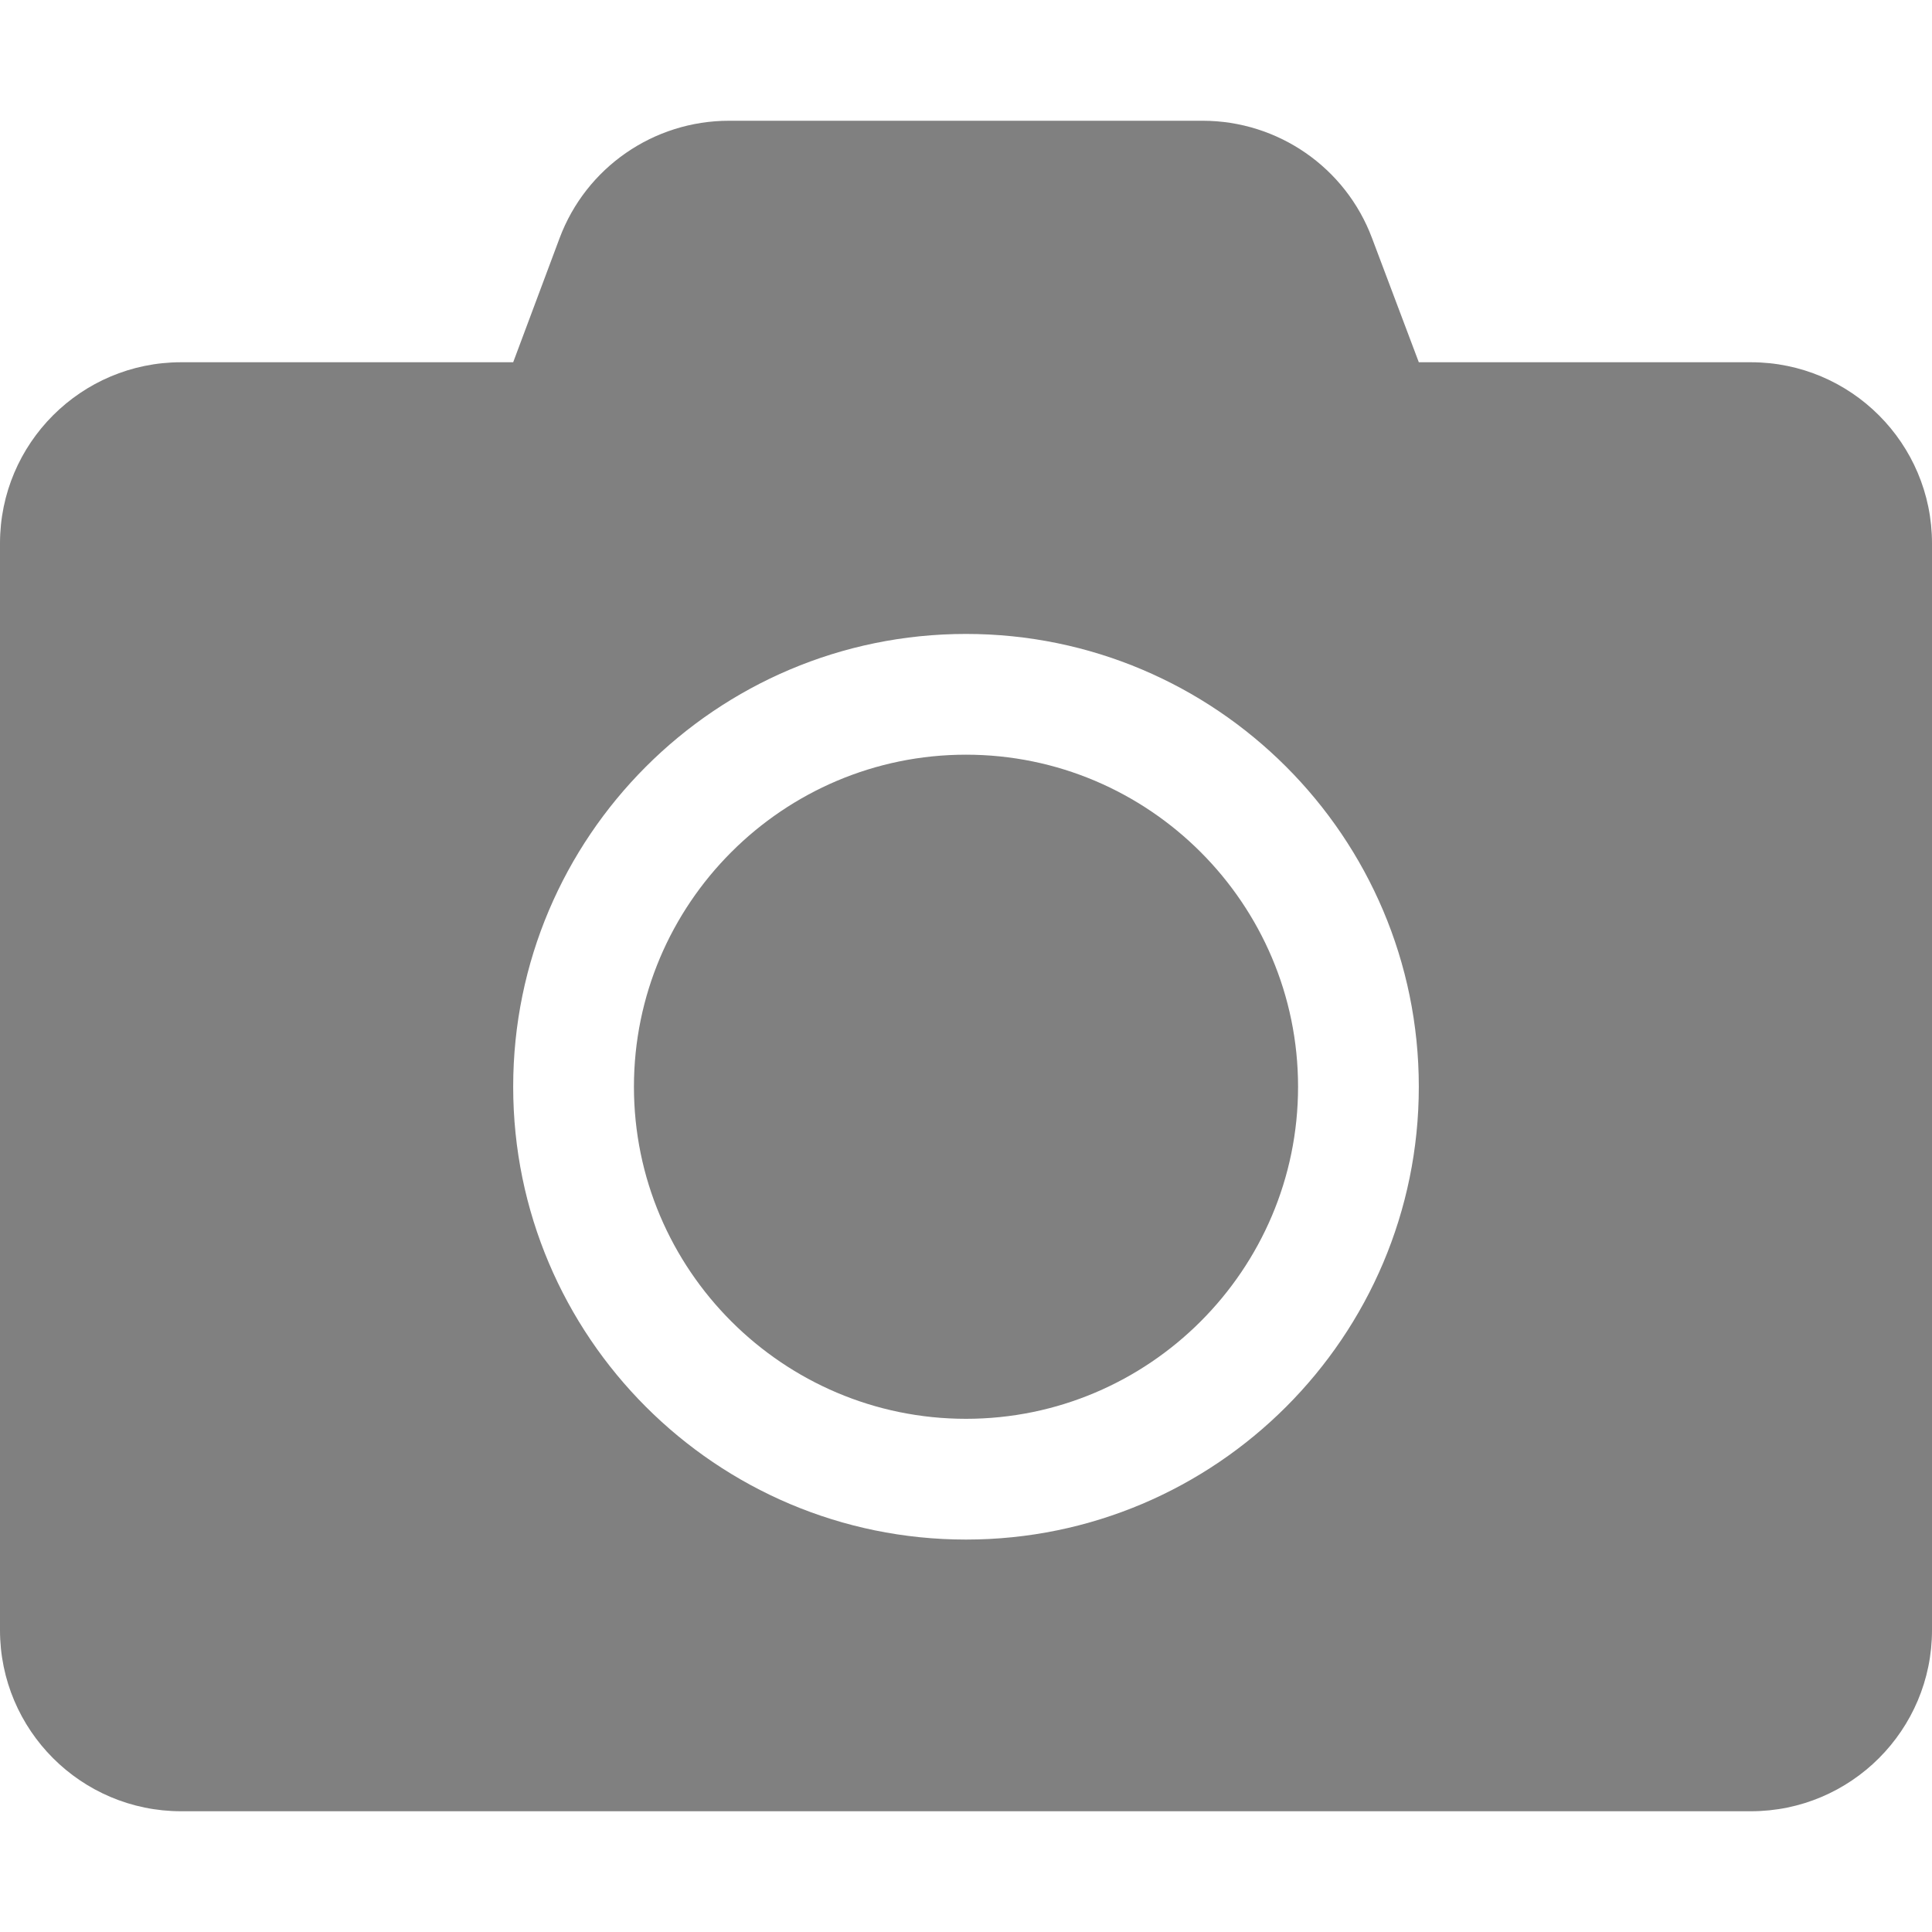
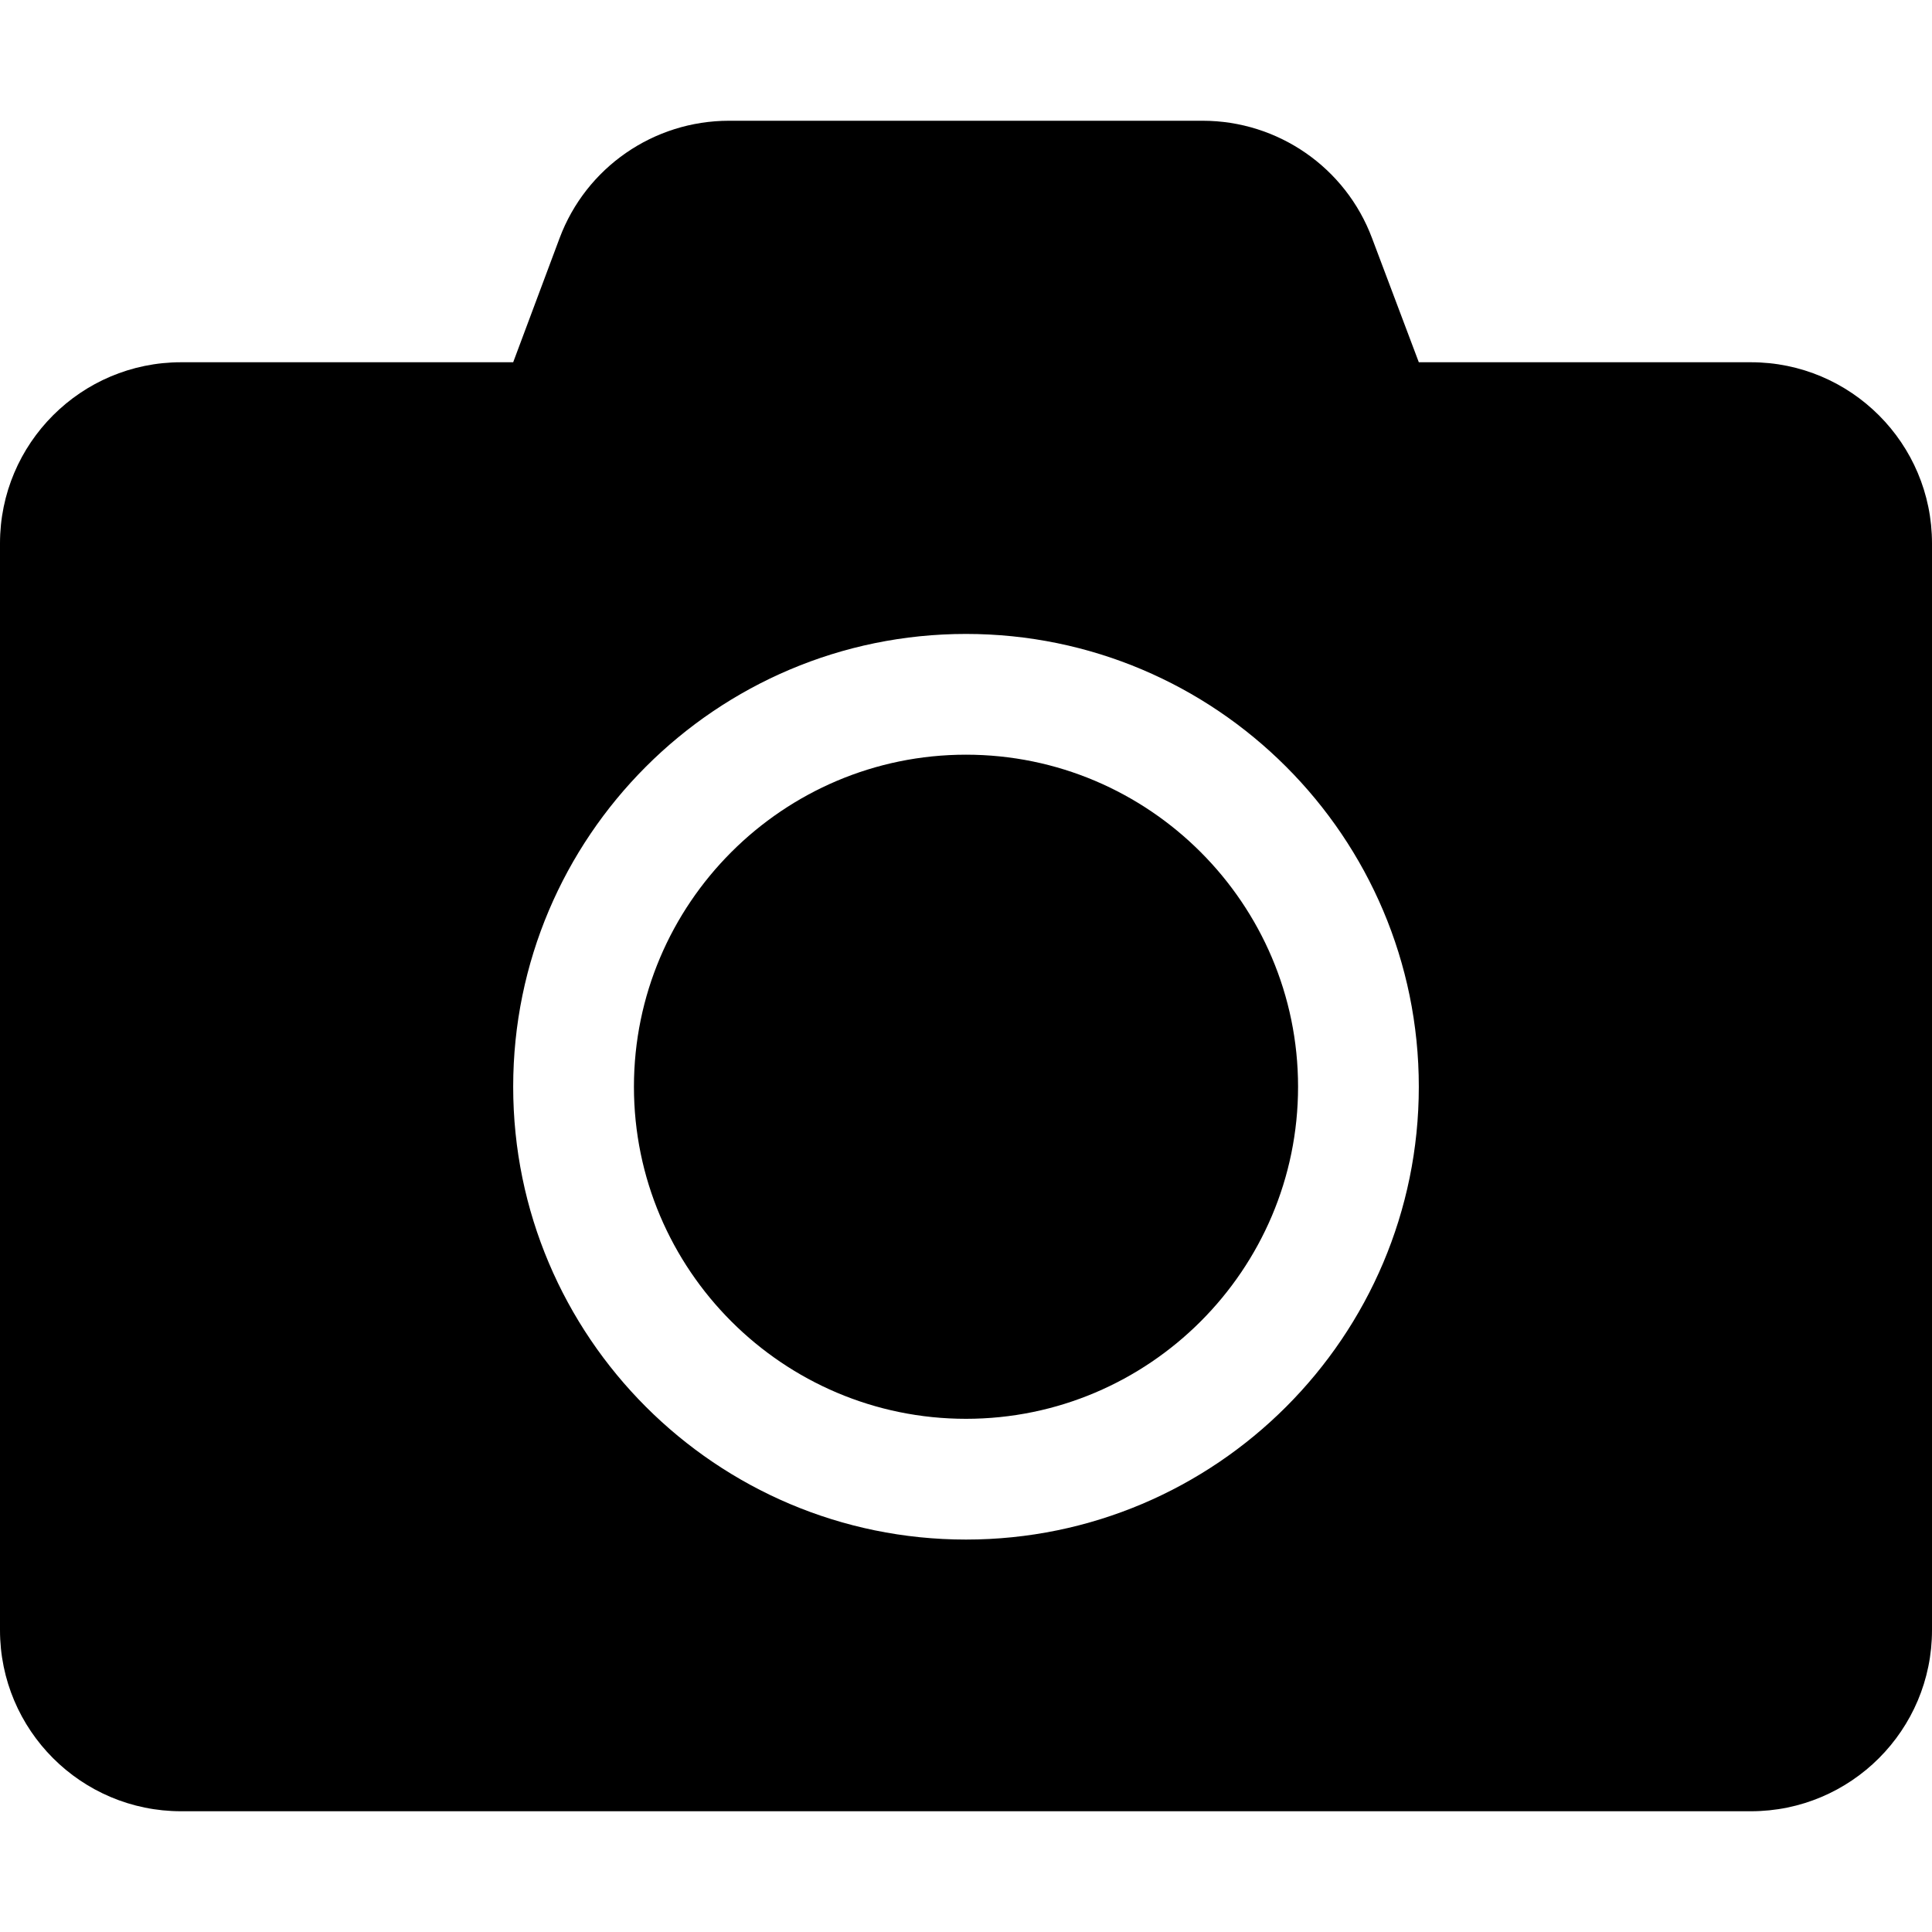
<svg xmlns="http://www.w3.org/2000/svg" aria-hidden="true" focusable="false" data-prefix="fas" data-icon="camera" class="svg-inline--fa fa-camera fa-w-16" role="img" viewBox="0 0 512 512">
-   <path fill="grey" d="M512 144v288c0 26.5-21.5 48-48 48H48c-26.5 0-48-21.5-48-48V144c0-26.5 21.5-48 48-48h88l12.3-32.9c7-18.7 24.9-31.1 44.9-31.1h125.5c20 0 37.9 12.4 44.9 31.1L376 96h88c26.5 0 48 21.5 48 48zM376 288c0-66.2-53.8-120-120-120s-120 53.8-120 120 53.8 120 120 120 120-53.8 120-120zm-32 0c0 48.5-39.5 88-88 88s-88-39.5-88-88 39.5-88 88-88 88 39.5 88 88z" />
+   <path fill="black" d="M512 144v288c0 26.5-21.5 48-48 48H48c-26.5 0-48-21.5-48-48V144c0-26.5 21.5-48 48-48h88l12.3-32.9c7-18.7 24.9-31.1 44.9-31.1h125.5c20 0 37.9 12.4 44.9 31.1L376 96h88c26.5 0 48 21.5 48 48zM376 288c0-66.2-53.8-120-120-120s-120 53.8-120 120 53.8 120 120 120 120-53.8 120-120zm-32 0c0 48.5-39.5 88-88 88s-88-39.5-88-88 39.5-88 88-88 88 39.5 88 88z" />
</svg>
